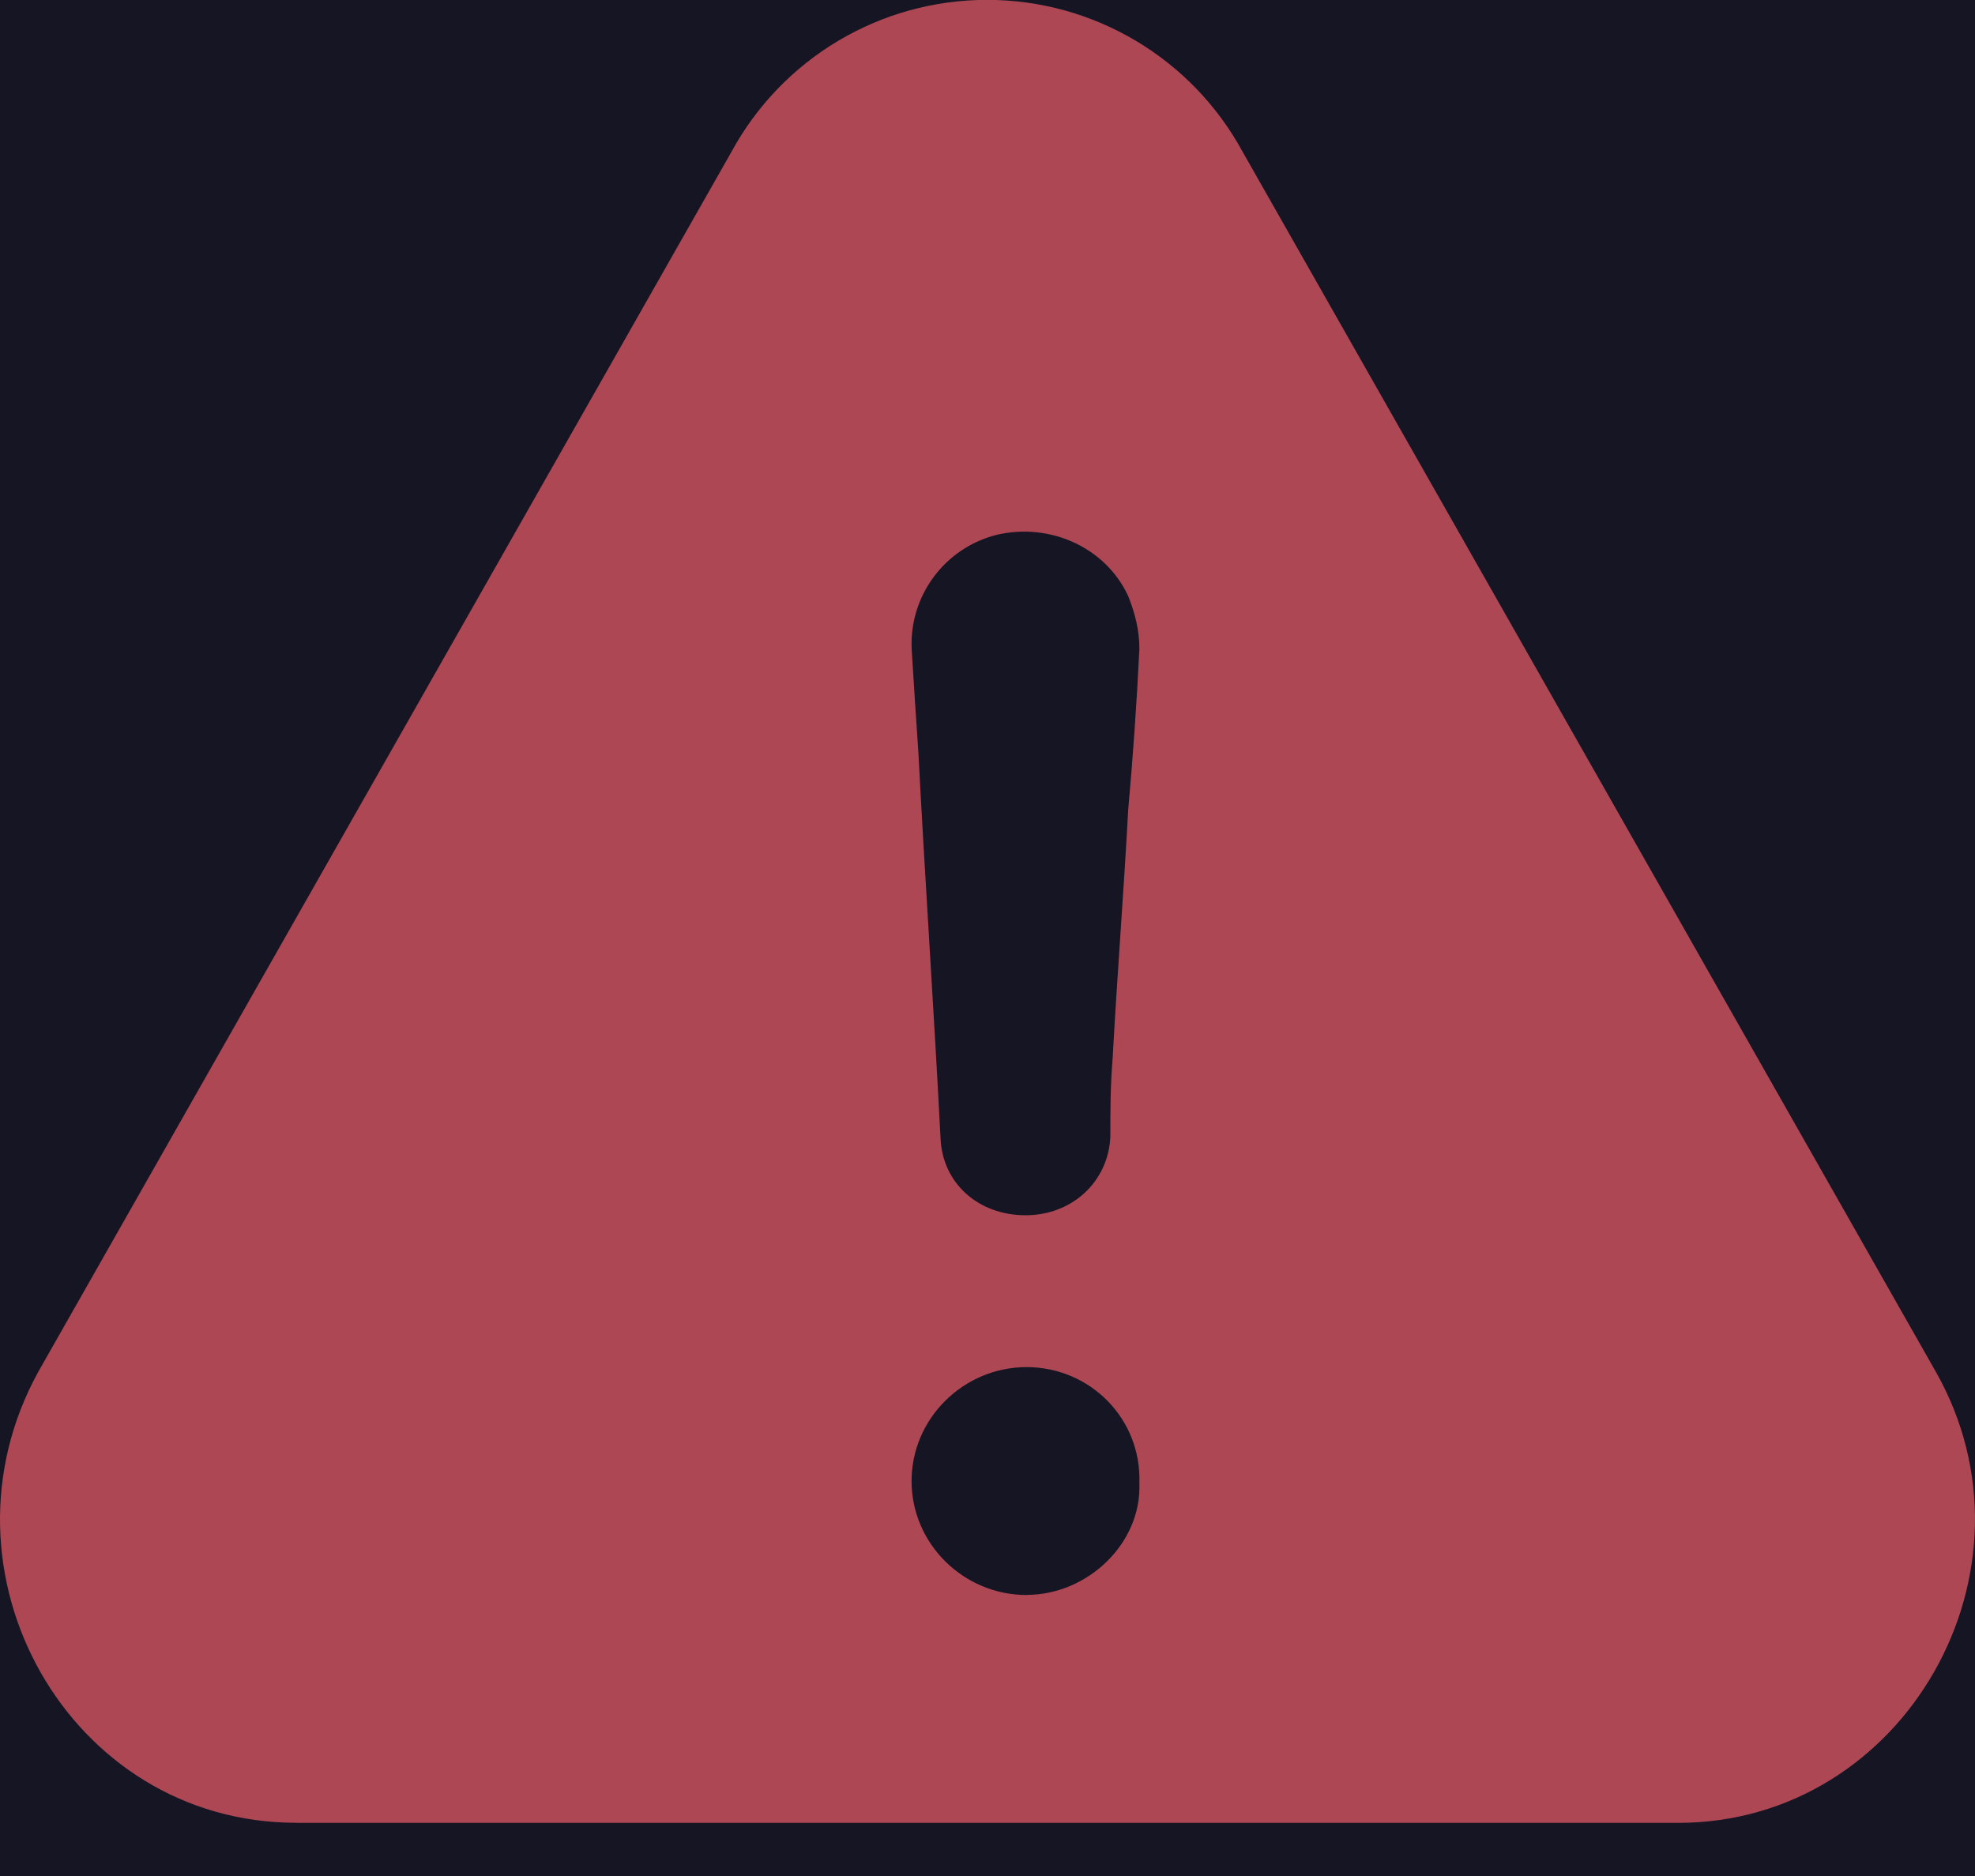
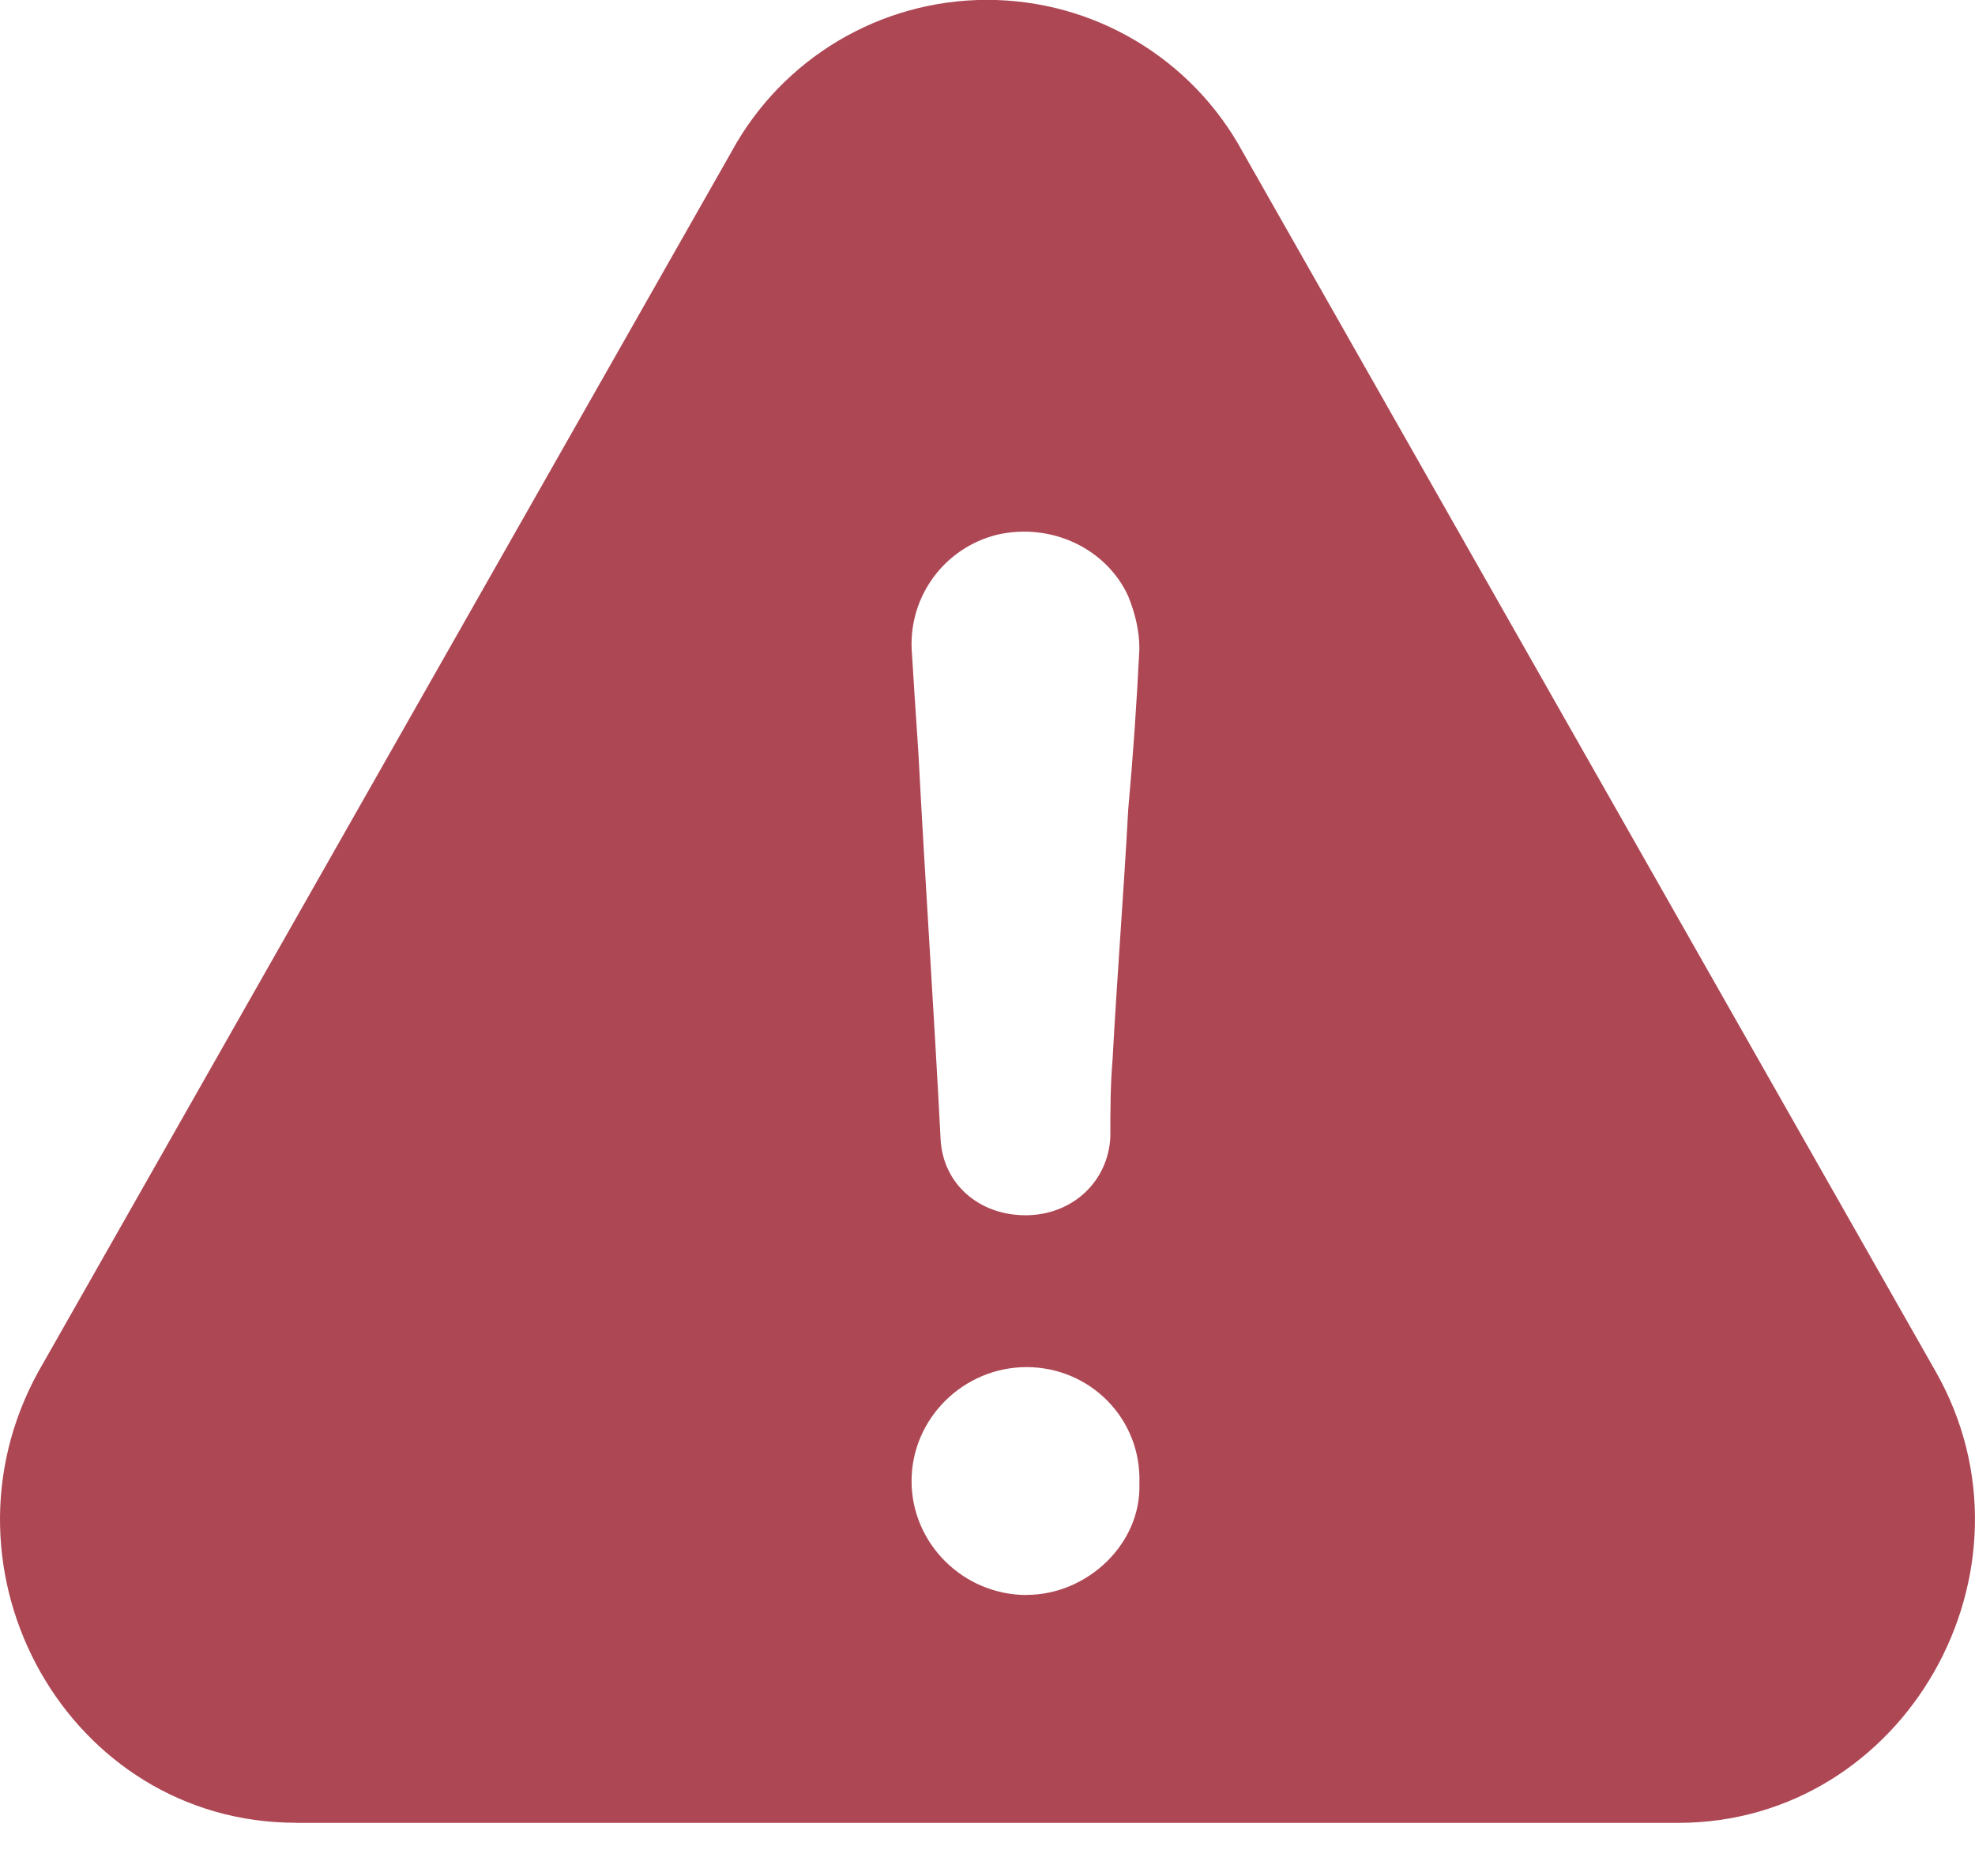
- <svg xmlns="http://www.w3.org/2000/svg" xmlns:xlink="http://www.w3.org/1999/xlink" width="20" height="19" viewBox="0 0 20 19">
+ <svg xmlns="http://www.w3.org/2000/svg" width="20" height="19" viewBox="0 0 20 19">
  <defs>
    <linearGradient id="a" x1="50%" x2="50%" y1="100%" y2="0%">
      <stop offset="0%" stop-color="#1E222A" />
      <stop offset="100%" stop-color="#39414E" />
    </linearGradient>
    <rect id="c" width="861" height="168" y="1" rx="2" />
    <filter id="b" width="101.6%" height="108.3%" x="-.6%" y="-3%" filterUnits="objectBoundingBox">
      <feOffset dx="2" dy="2" in="SourceAlpha" result="shadowOffsetOuter1" />
      <feGaussianBlur in="shadowOffsetOuter1" result="shadowBlurOuter1" stdDeviation="2" />
      <feColorMatrix in="shadowBlurOuter1" values="0 0 0 0 0 0 0 0 0 0 0 0 0 0 0 0 0 0 0.5 0" />
    </filter>
    <linearGradient id="d" x1="96.067%" x2="0%" y1="50%" y2="50%">
      <stop offset="0%" stop-color="#364054" />
      <stop offset="100%" stop-color="#191E2A" />
    </linearGradient>
  </defs>
  <g fill="none" fill-rule="evenodd" transform="translate(-1524 -323)">
-     <path fill="url(#a)" d="M0 0h1650v925H0z" />
-     <g transform="translate(727 245)">
-       <use fill="#000" filter="url(#b)" xlink:href="#c" />
-       <use fill="#191E2A" xlink:href="#c" />
-     </g>
-     <path fill="url(#d)" d="M673 0h188v169H673z" opacity=".521" transform="translate(727 245)" />
-     <rect width="117" height="44" x="1437" y="310" fill="#151524" rx="4" />
    <path fill="#AE4754" fill-rule="nonzero" d="M1526.999 341.462h13.993c2.303 0 3.75-2.565 2.61-4.571l-7.018-12.353a2.946 2.946 0 0 0-5.177 0l-7.018 12.353c-1.119 2.029.307 4.57 2.61 4.57zm7.397-2.308c-.64 0-1.165-.52-1.165-1.154 0-.633.525-1.154 1.165-1.154s1.165.52 1.142 1.177c.023.61-.526 1.13-1.142 1.13zm-.305-10.737c.543-.128 1.108.129 1.334.621.068.171.113.342.113.535a39.26 39.26 0 0 1-.113 1.626c-.045.835-.113 1.69-.158 2.525-.023.278-.023.514-.023.792-.022.45-.384.792-.859.792s-.837-.321-.86-.77c-.067-1.306-.157-2.611-.225-3.917-.023-.342-.046-.684-.068-1.048a1.14 1.14 0 0 1 .86-1.156z" />
  </g>
</svg>
